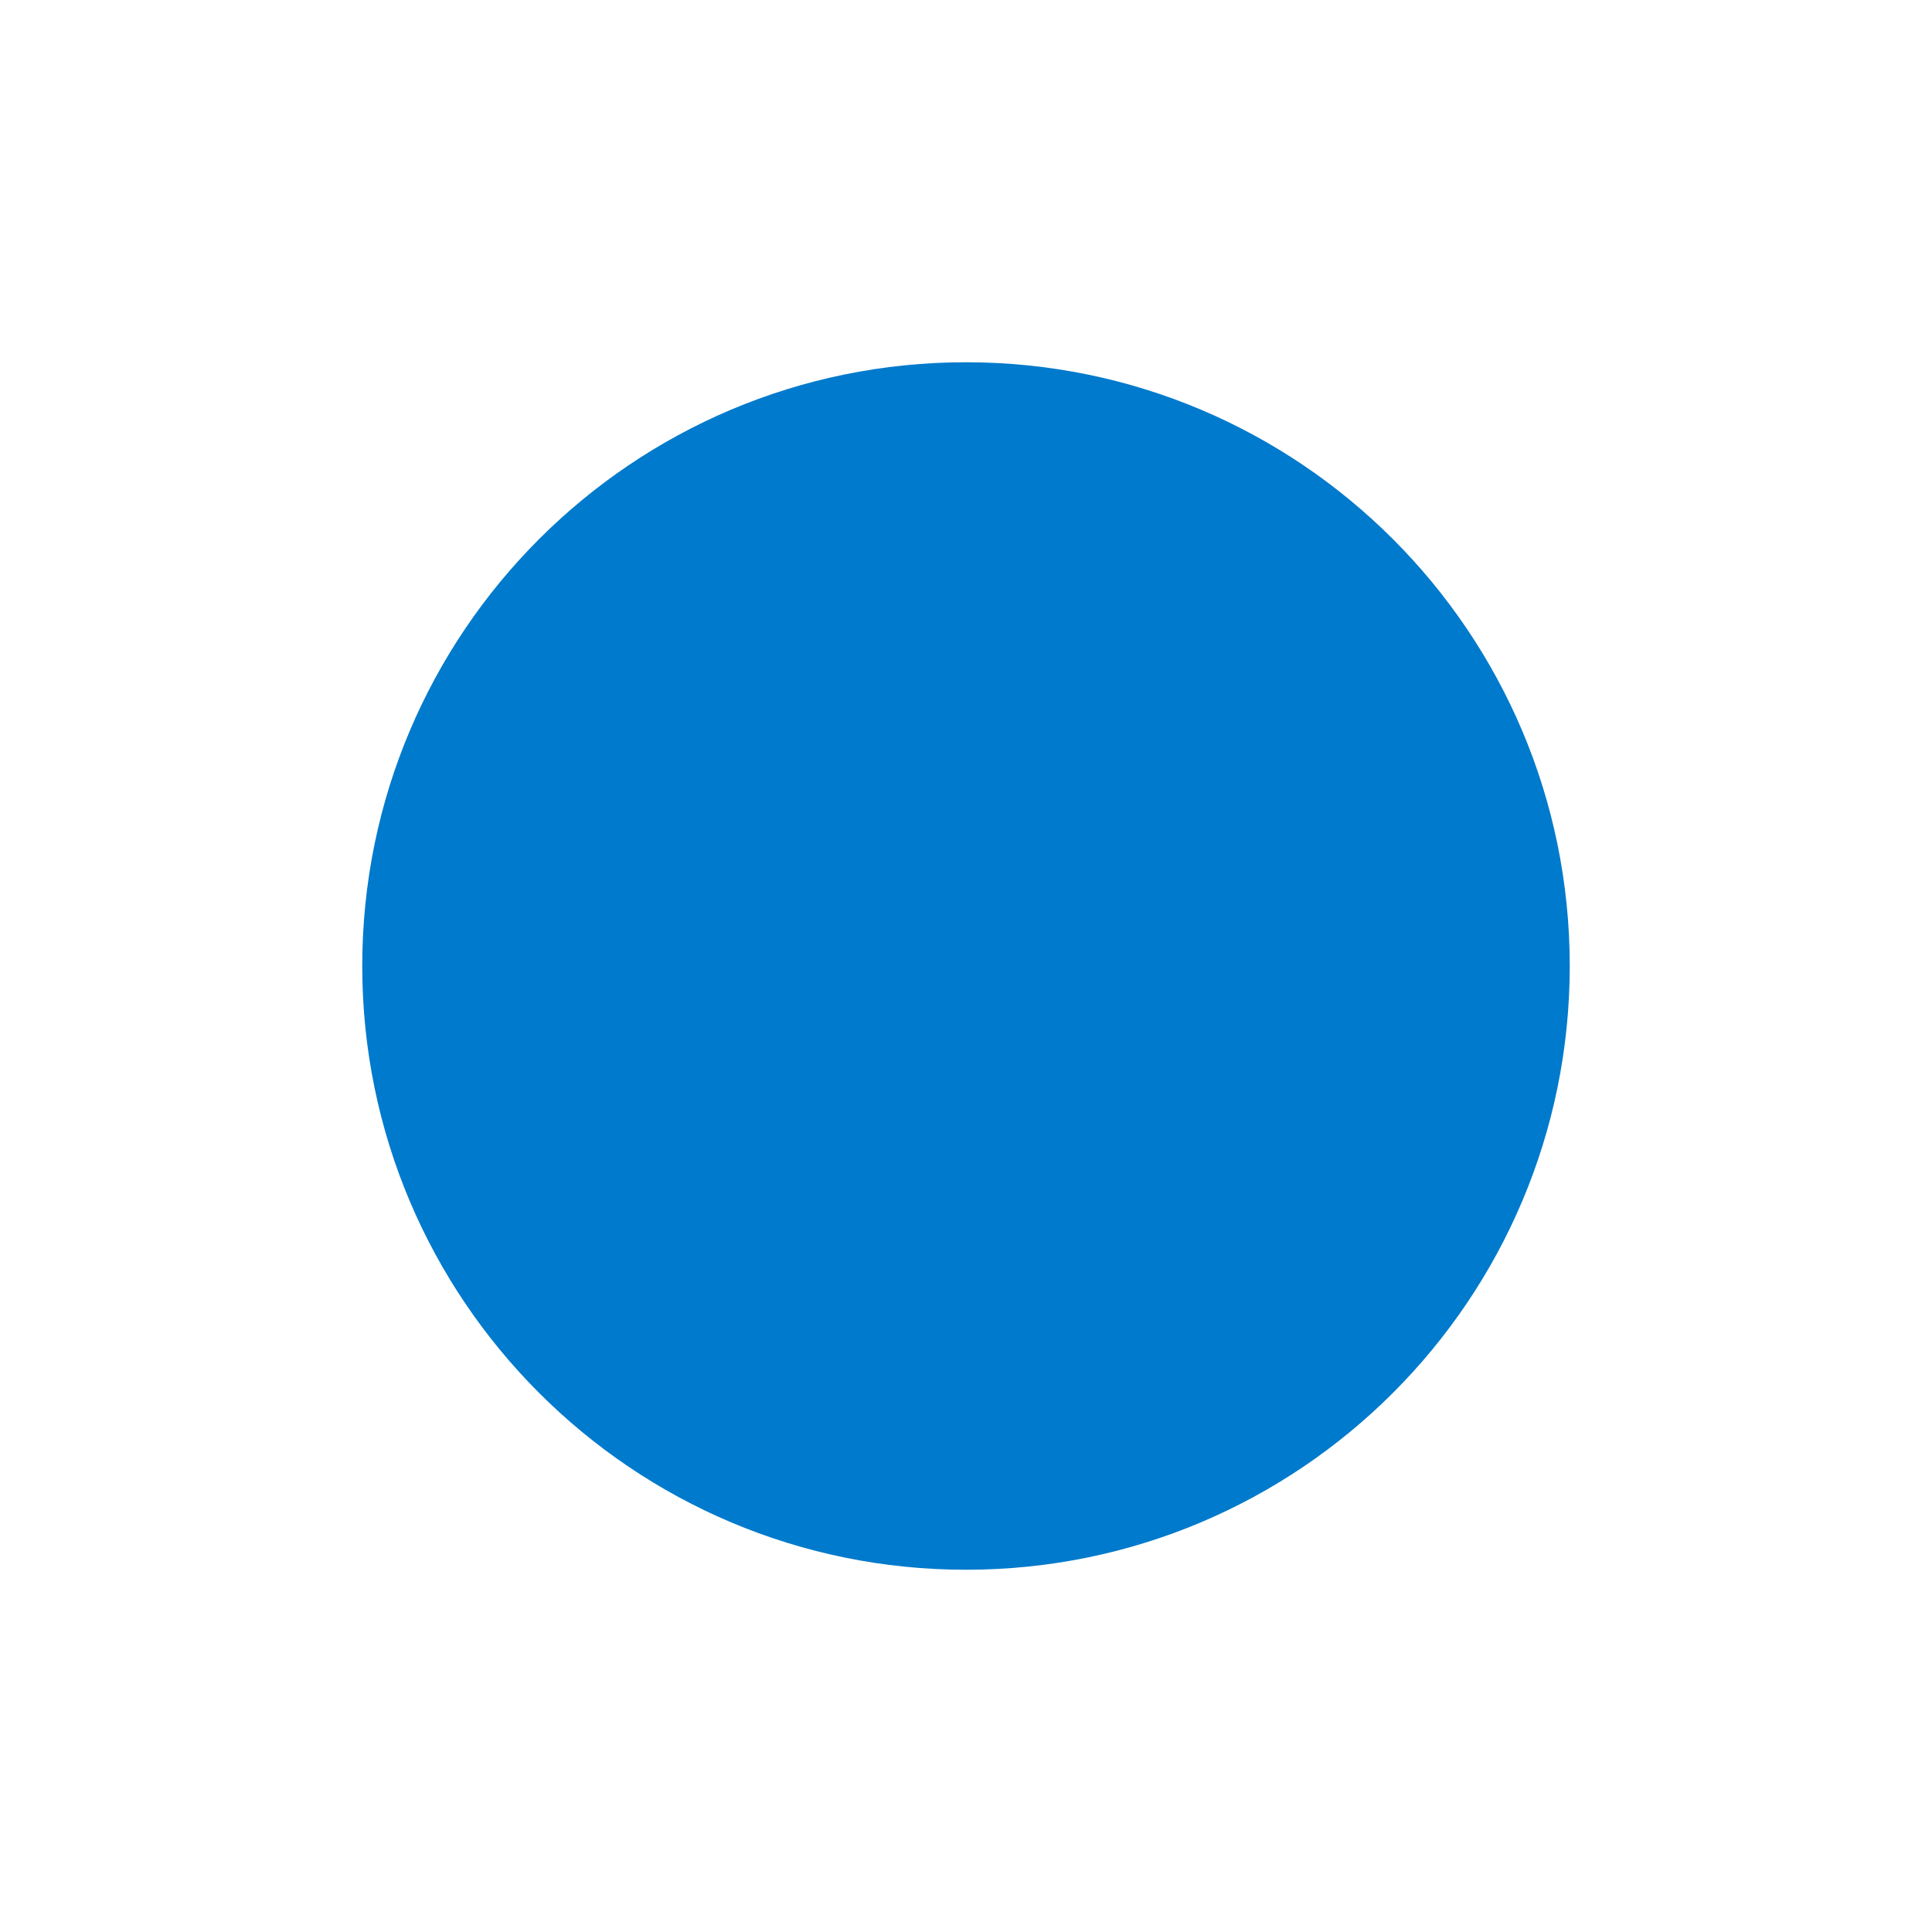
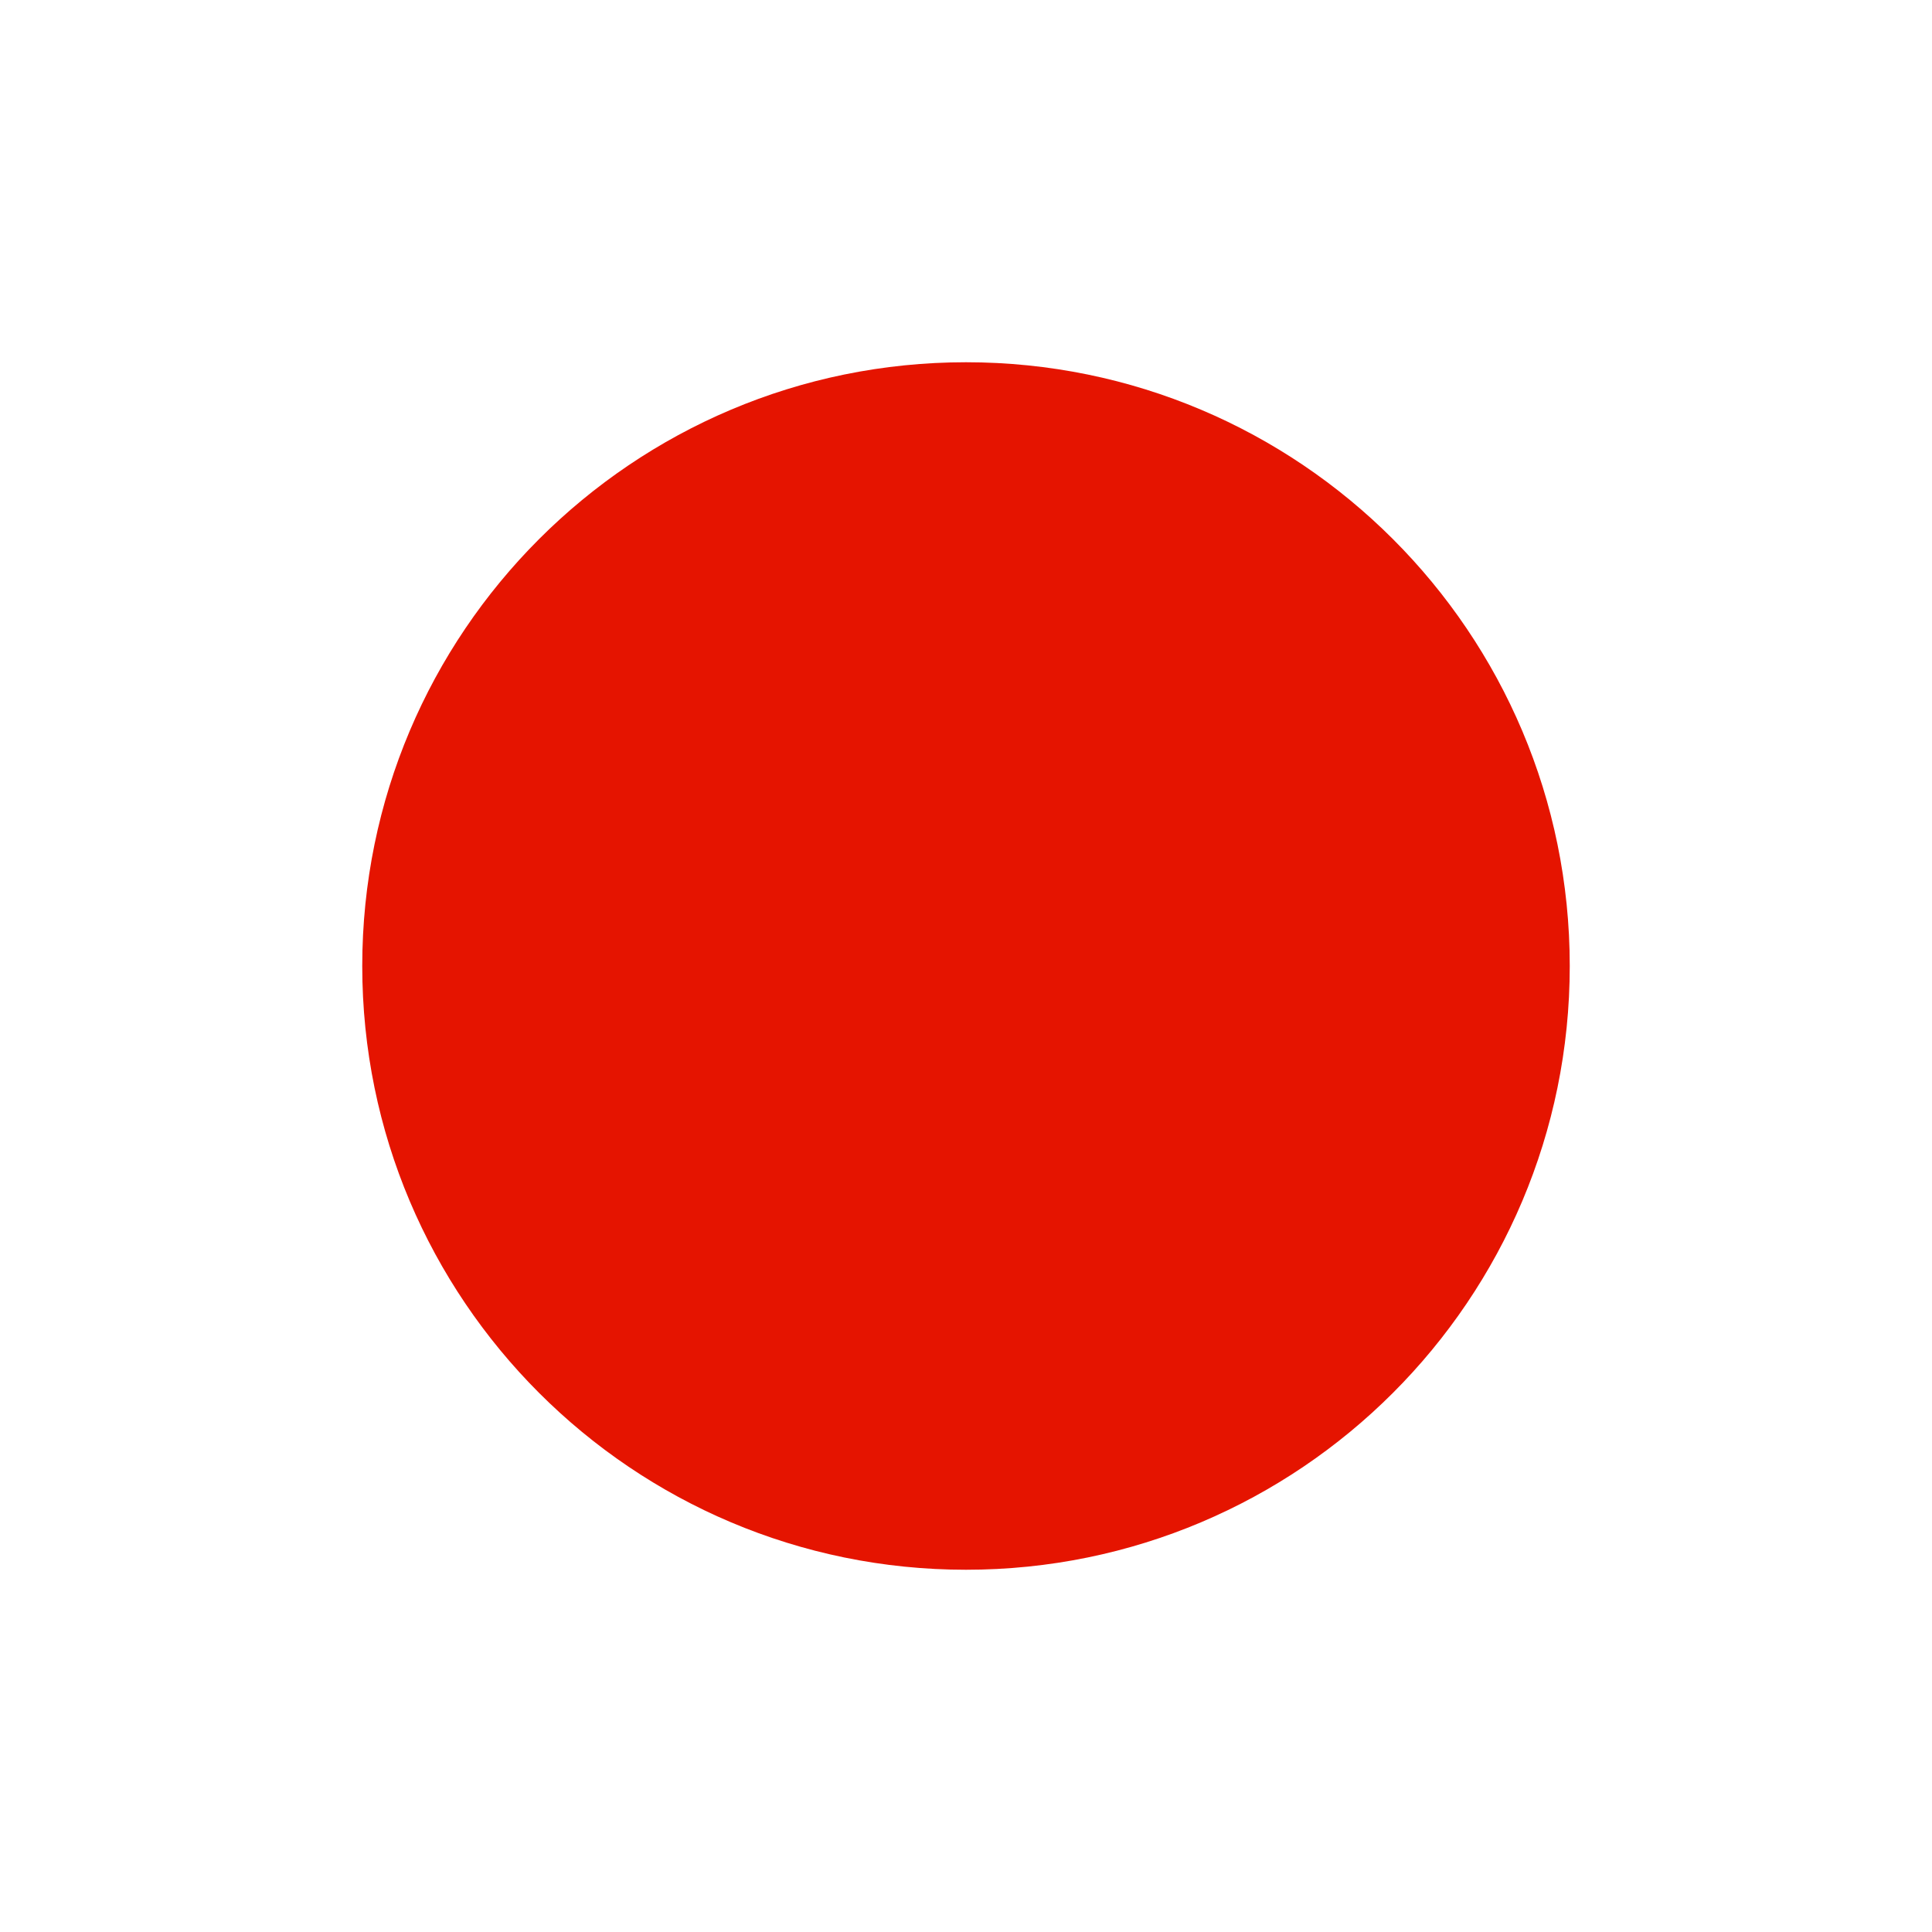
<svg xmlns="http://www.w3.org/2000/svg" width="16" height="16" viewBox="0 0 16 16">
  <g fill="none" fill-rule="evenodd">
-     <g fill="#007ACC">
+     <g fill="#E51400">
      <circle cx="8" cy="8" r="5" />
    </g>
  </g>
</svg>
